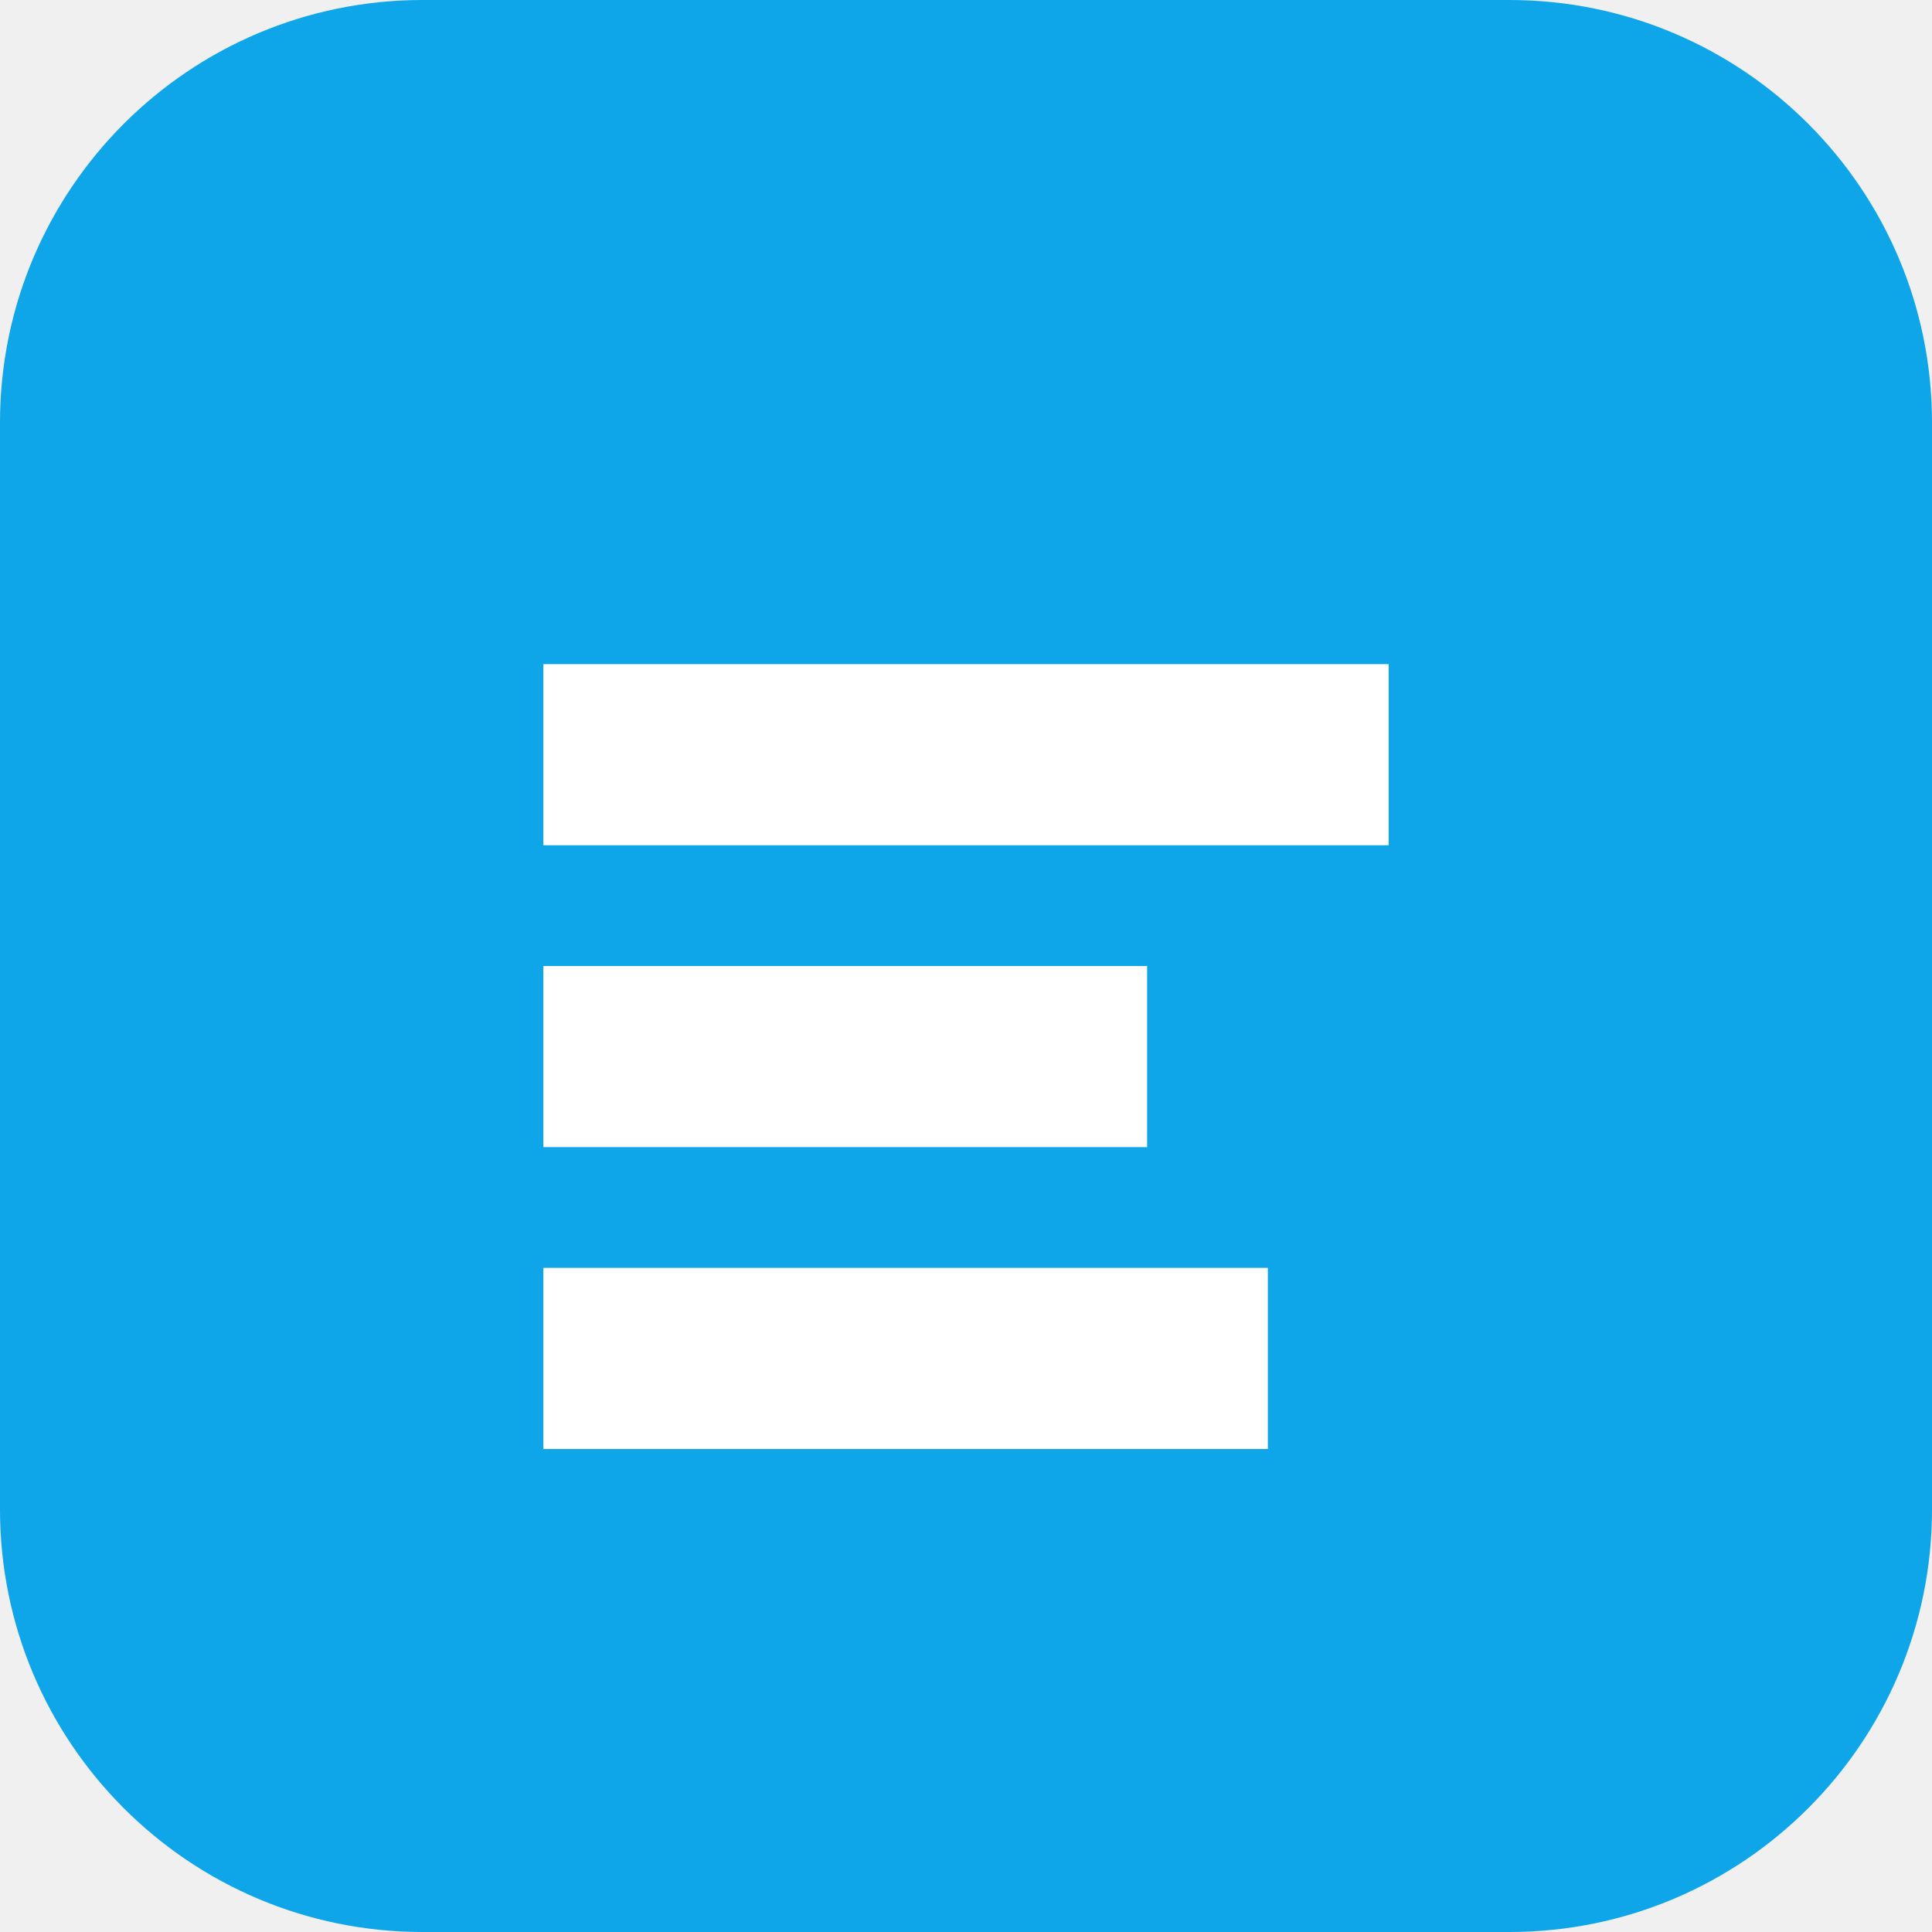
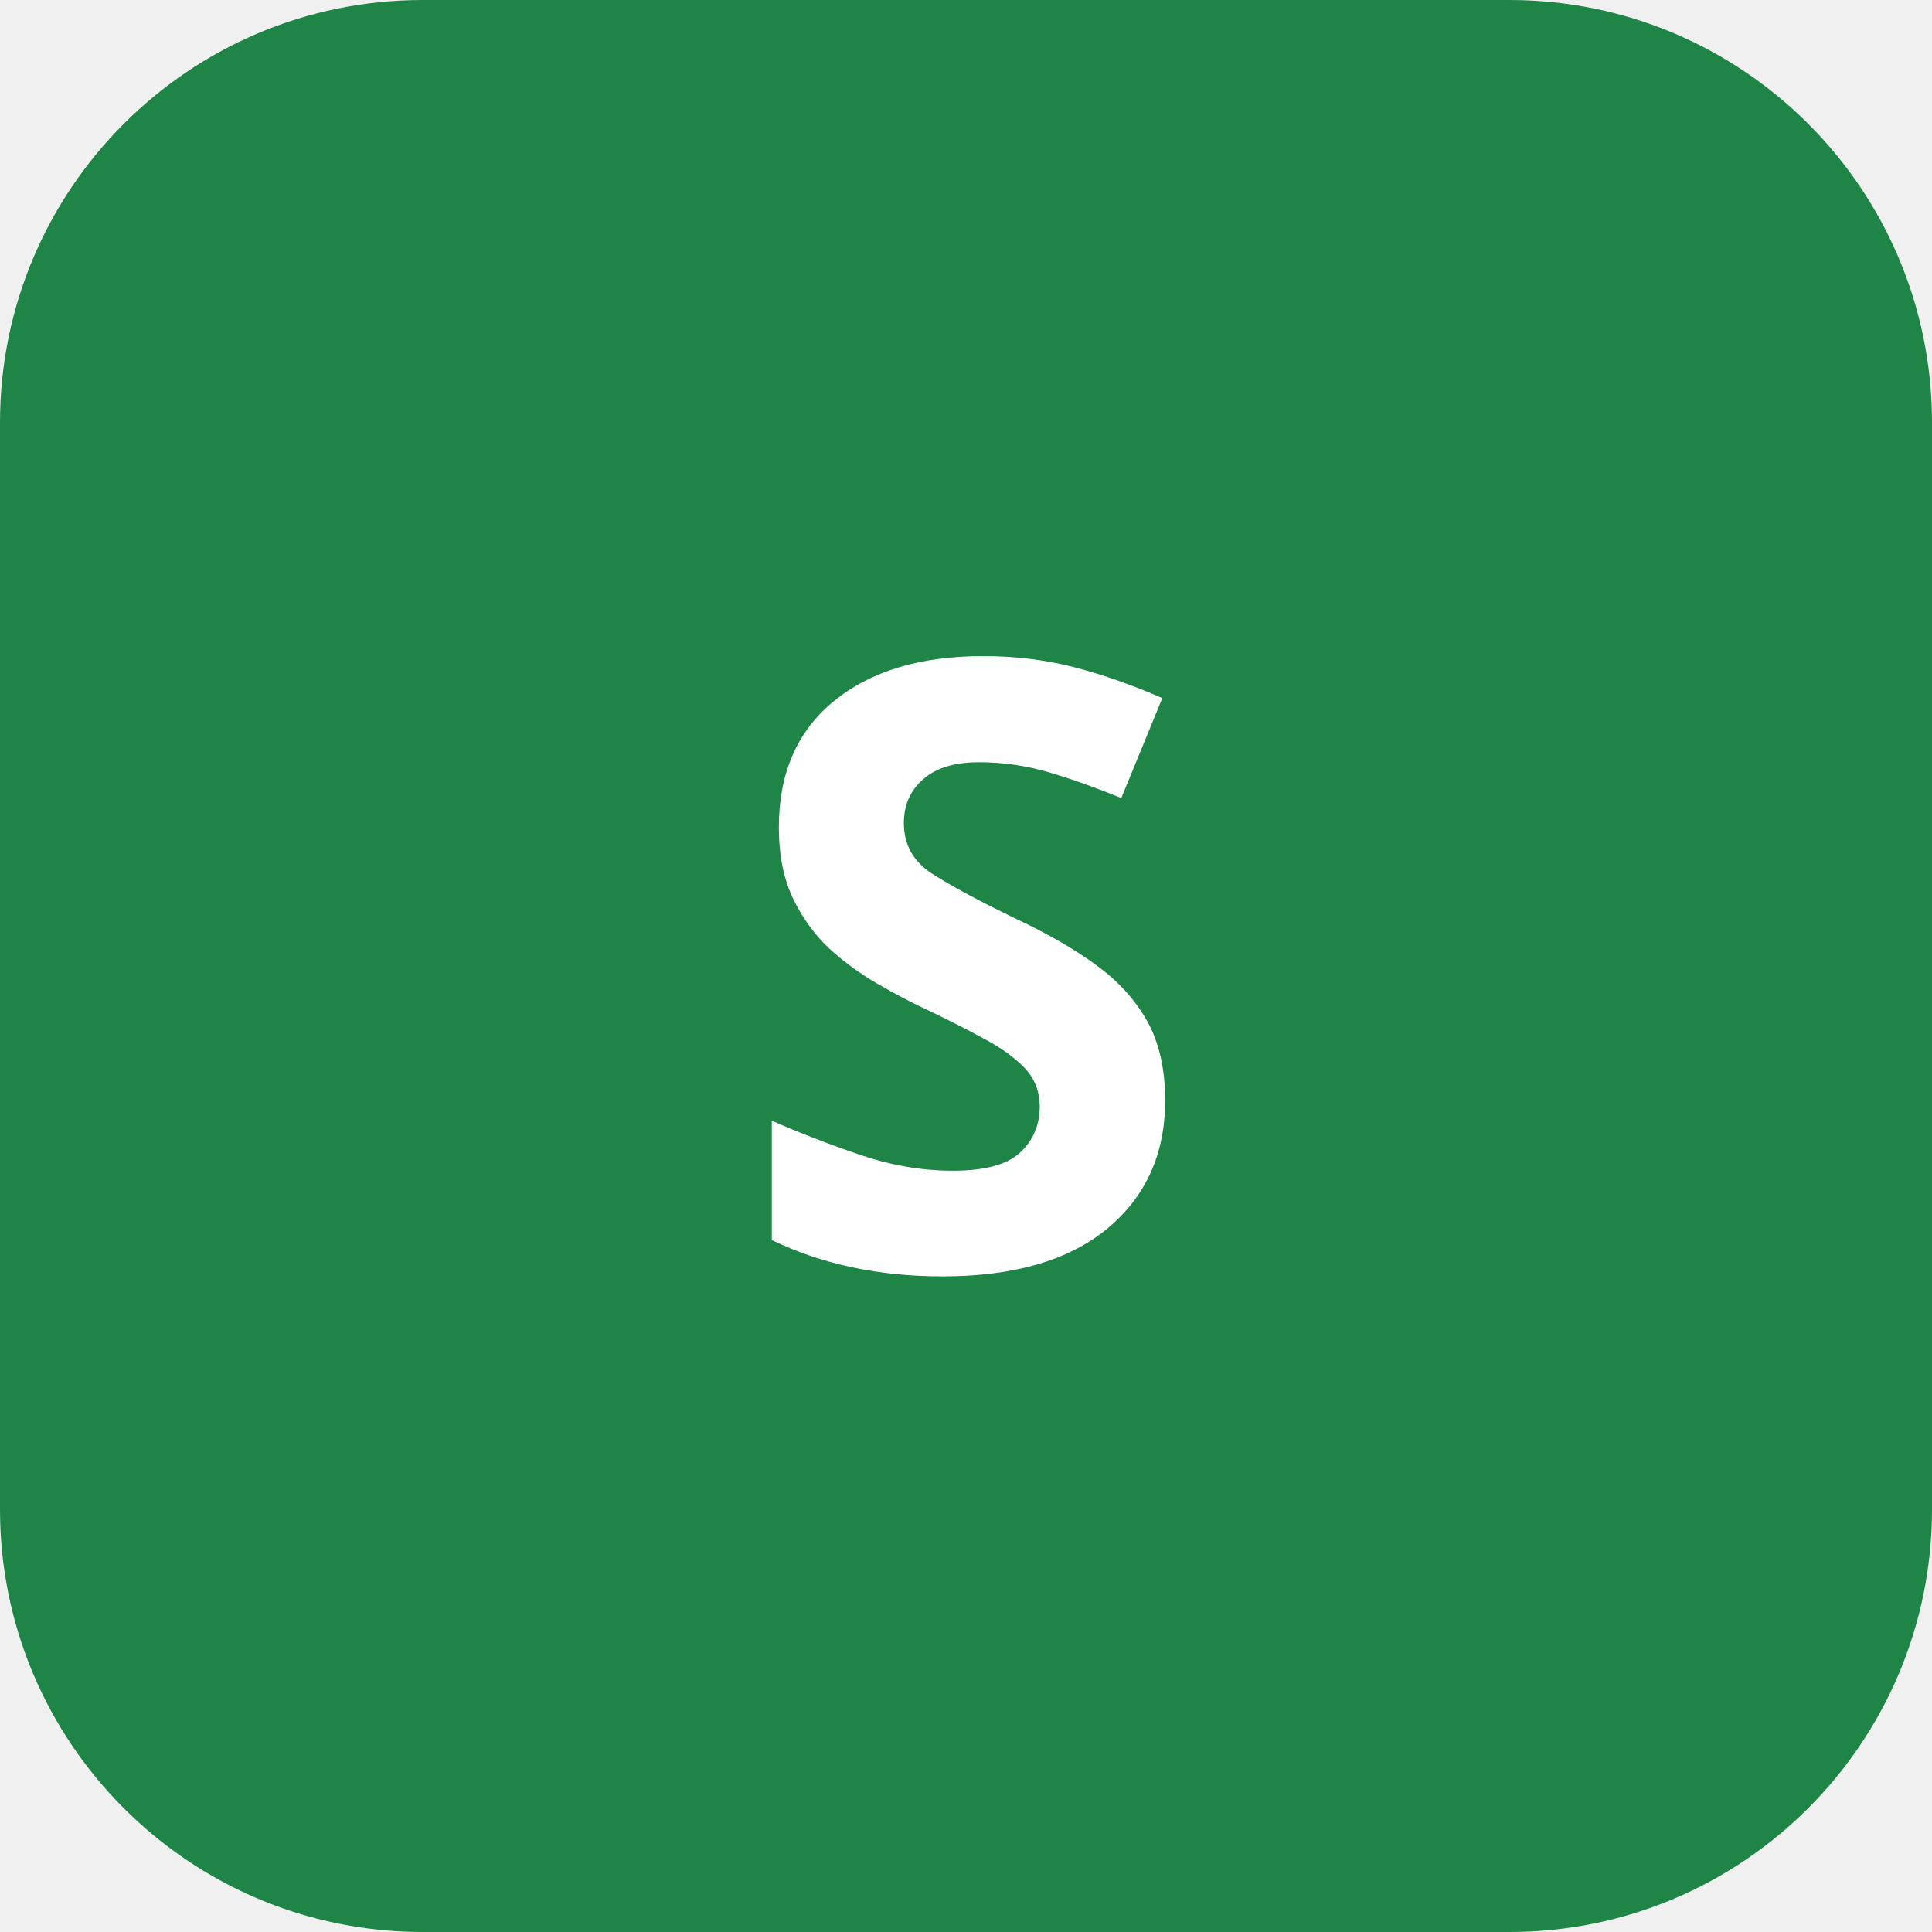
- <svg xmlns="http://www.w3.org/2000/svg" viewBox="0 0 64 64" fill="none">
-   <rect width="64" height="64" rx="14" fill="#0ea5e9" />
-   <path d="M18 22h28v6H18v-6zm0 10h20v6H18v-6zm0 10h24v6H18v-6z" fill="white" />
+ <svg xmlns="http://www.w3.org/2000/svg" viewBox="0 0 64 64">
+   <rect width="64" height="64" rx="14" fill="#1f8547" />
+   <text x="32" y="42" text-anchor="middle" fill="white" font-family="system-ui,sans-serif" font-size="28" font-weight="800">S</text>
</svg>
